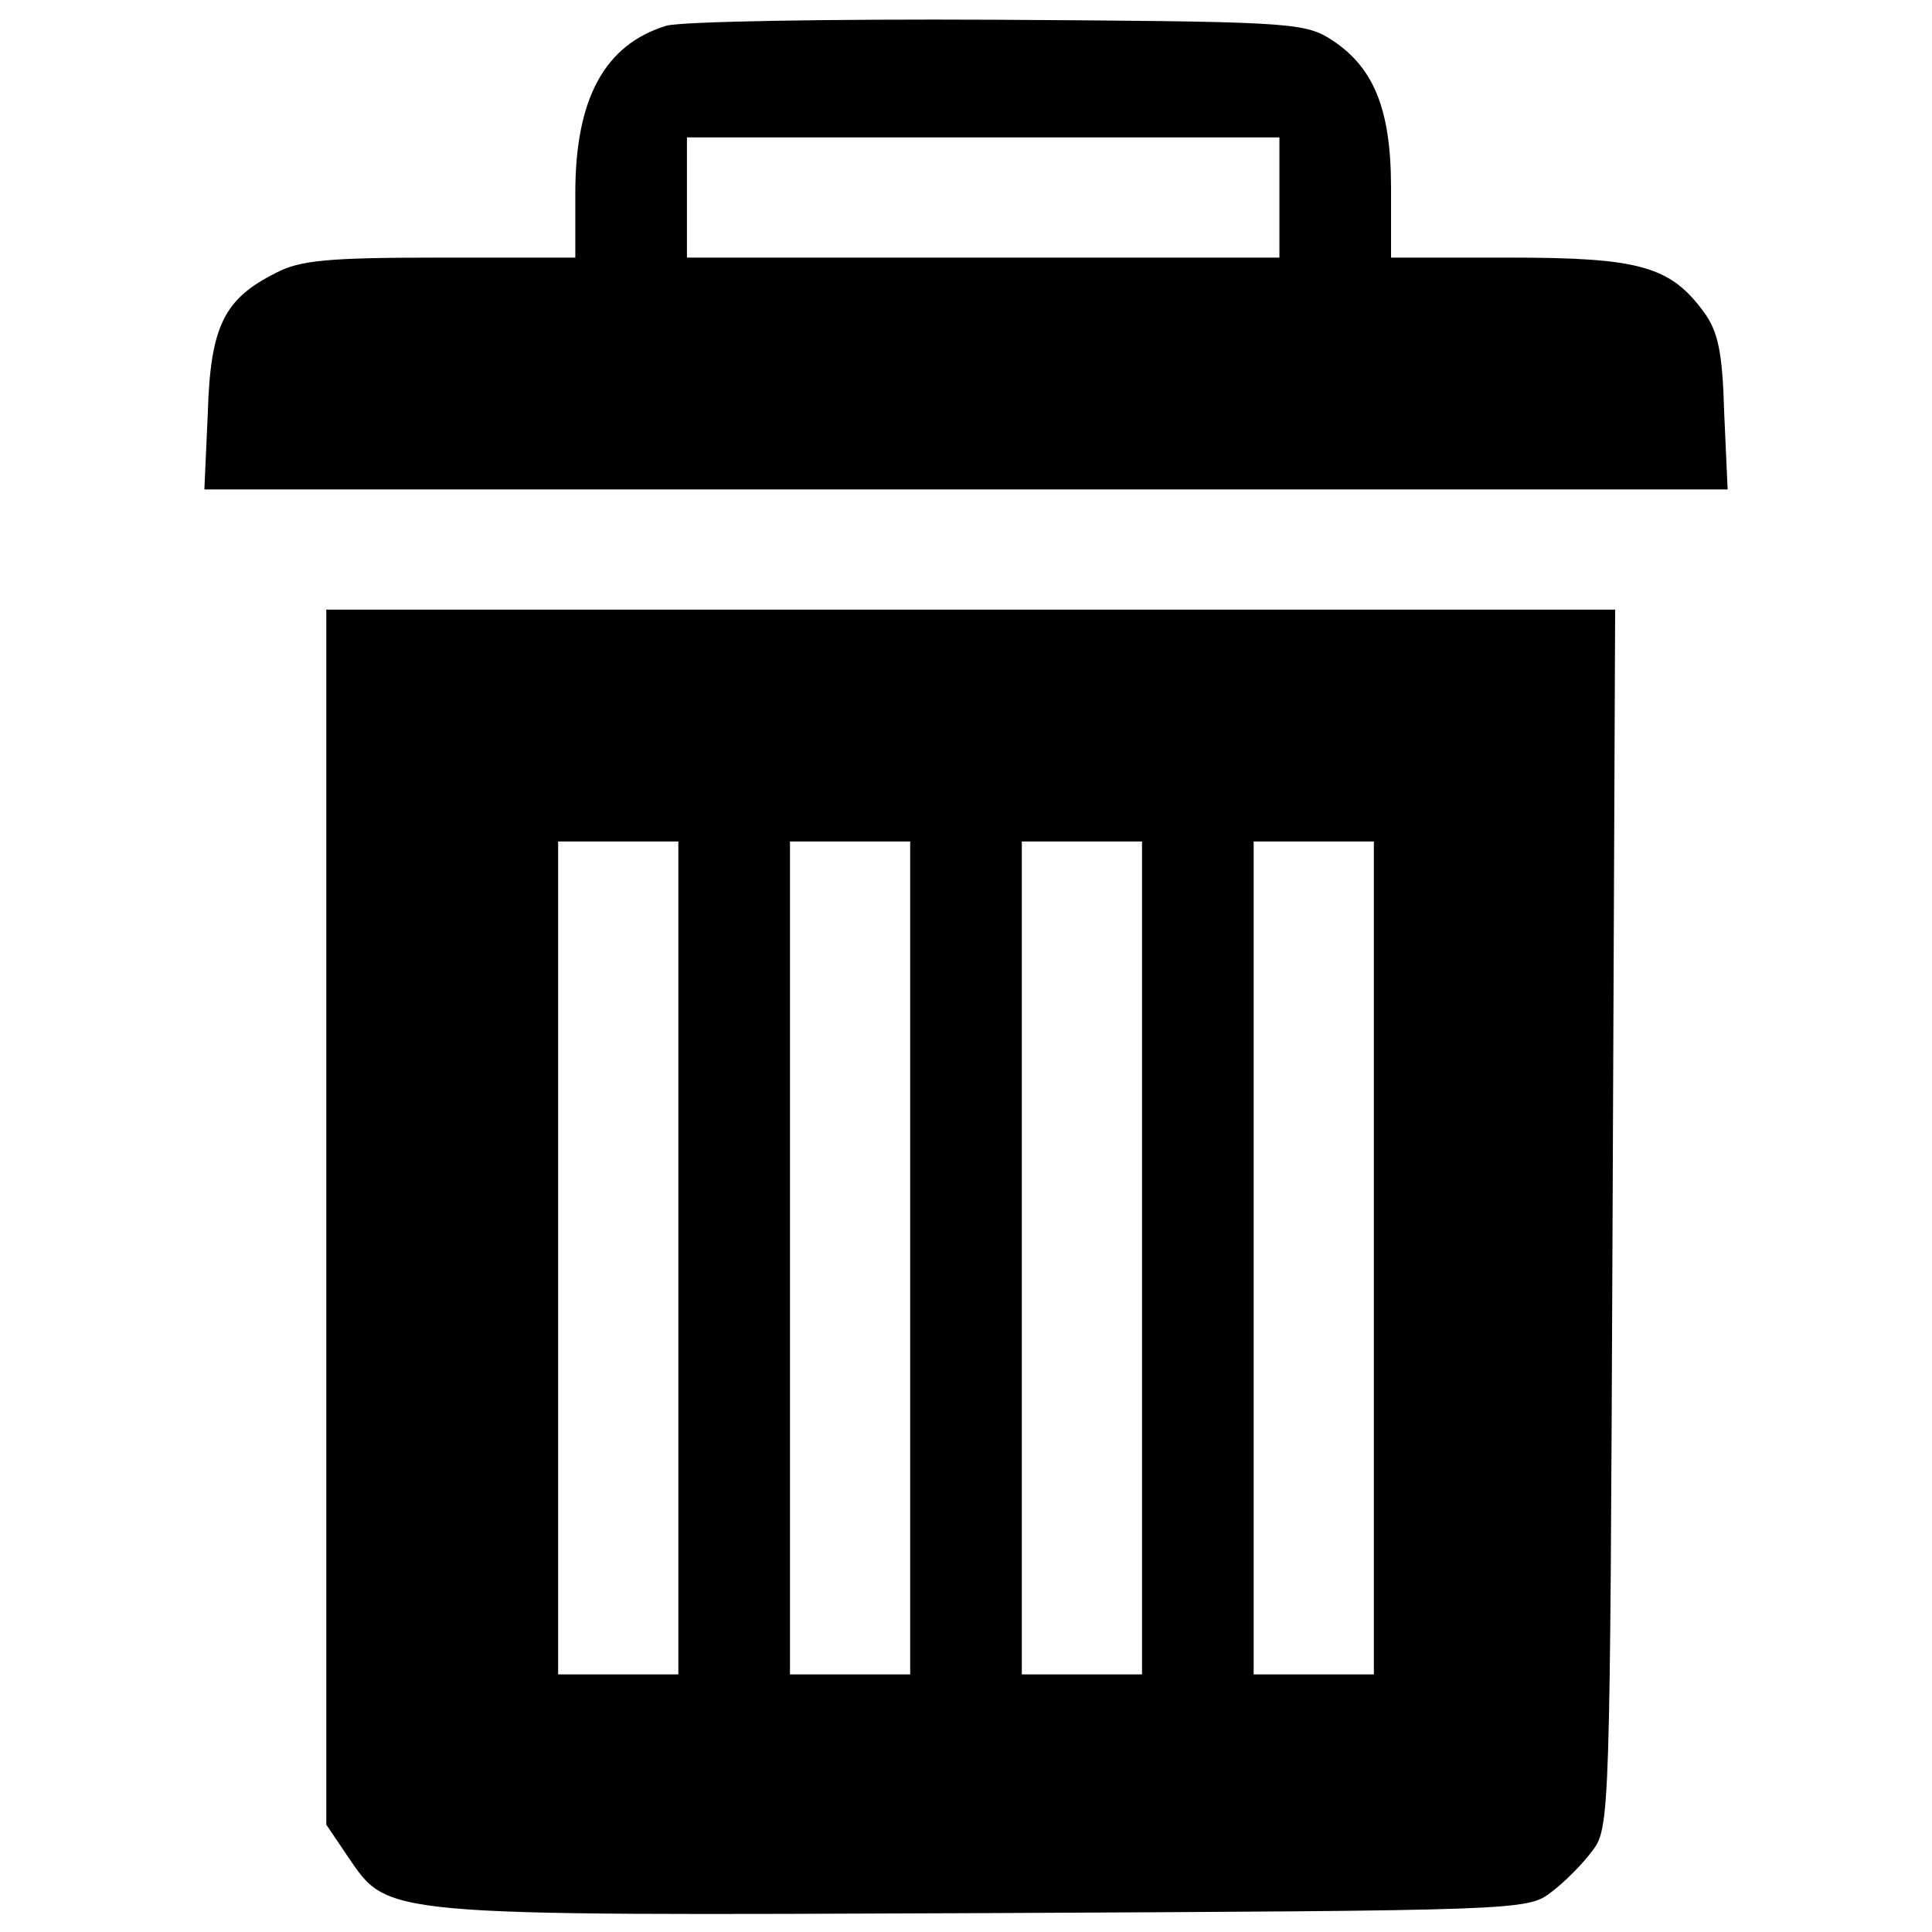
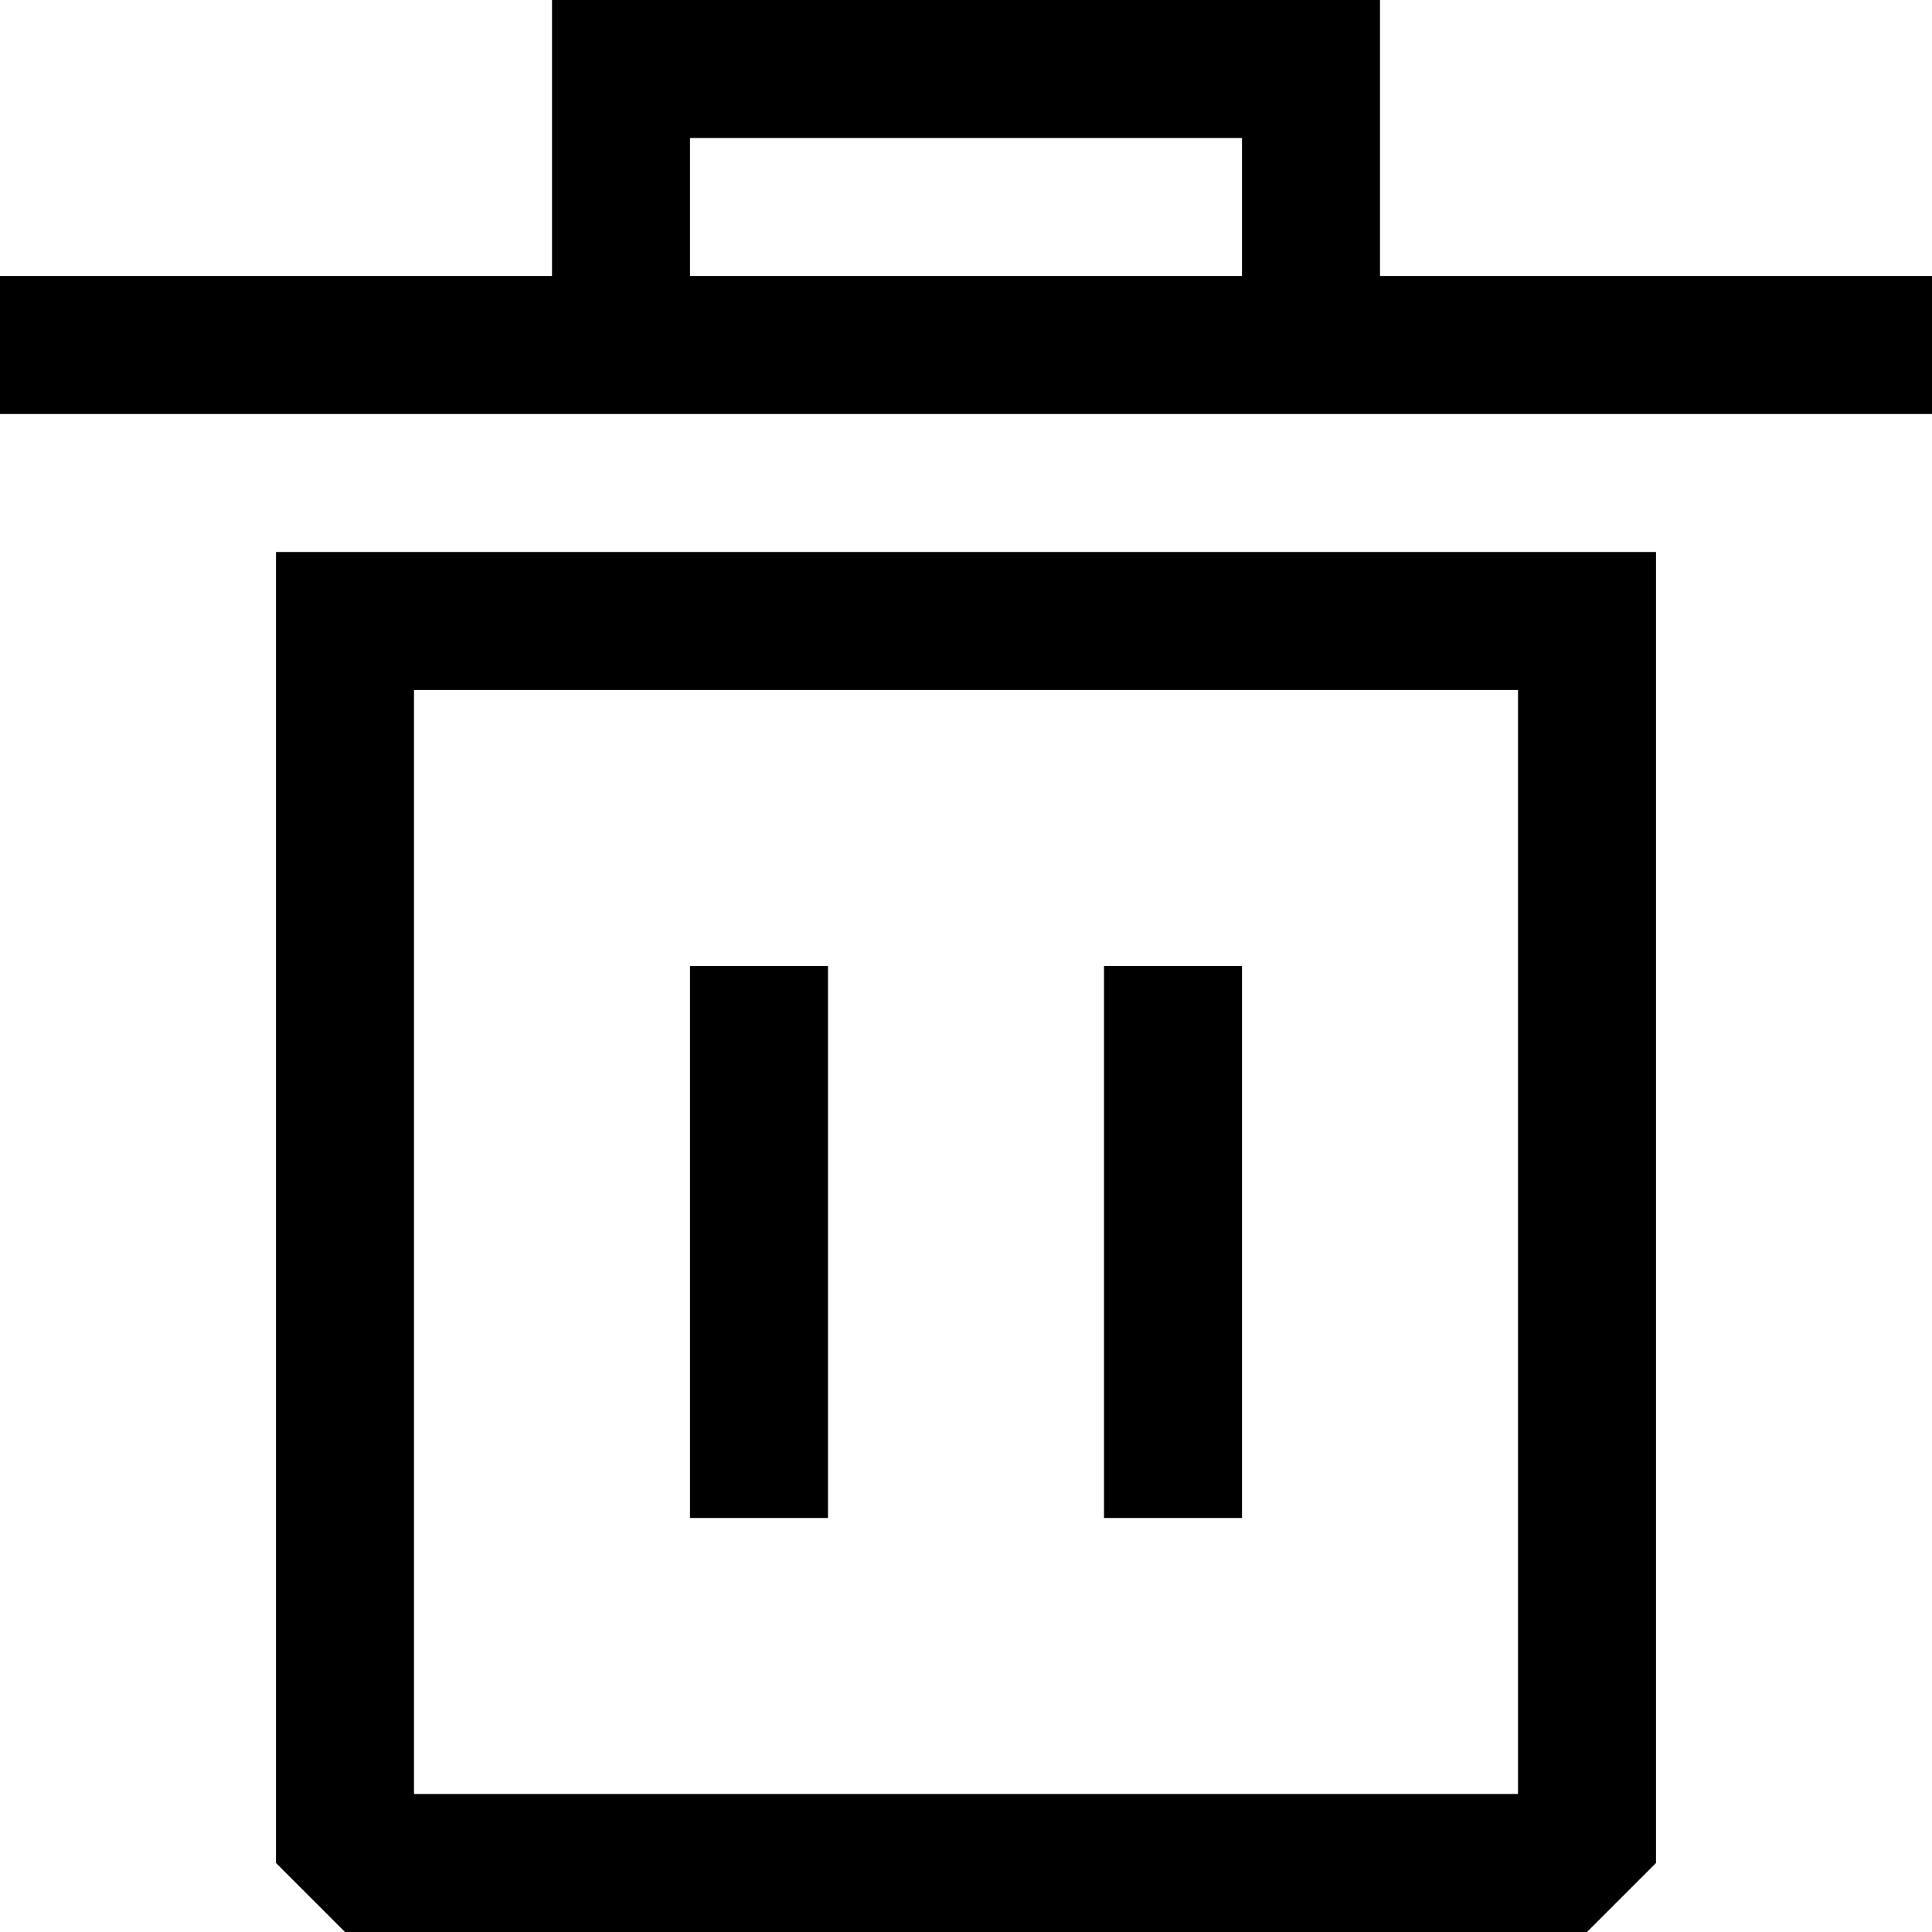
- <svg xmlns="http://www.w3.org/2000/svg" version="1.0" width="225pt" height="225pt" viewBox="0 0 225 225" preserveAspectRatio="xMidYMid meet">
-   <g transform="translate(0,225) scale(0.1,-0.1)" fill="#000000" stroke="none">
-     <path d="M776 2220 c-72 -22 -106 -85 -106 -195 l0 -75 -157 0 c-131 0 -164         -3 -192 -18 -60 -30 -76 -62 -79 -163 l-4 -89 887 0 887 0 -4 89 c-2 71 -7 95         -24 118 -39 53 -75 63 -226 63 l-138 0 0 81 c0 94 -21 143 -73 175 -30 18 -57         19 -387 21 -195 1 -368 -2 -384 -7z m714 -200 l0 -70 -345 0 -345 0 0 70 0 70         345 0 345 0 0 -70z" />
-     <path d="M380 832 l0 -707 25 -37 c48 -70 33 -69 742 -66 620 3 632 3 659 24         15 11 37 33 48 48 21 27 21 38 24 737 l3 709 -751 0 -750 0 0 -708z m410 -47         l0 -485 -70 0 -70 0 0 485 0 485 70 0 70 0 0 -485z m270 0 l0 -485 -70 0 -70         0 0 485 0 485 70 0 70 0 0 -485z m270 0 l0 -485 -70 0 -70 0 0 485 0 485 70 0         70 0 0 -485z m270 0 l0 -485 -70 0 -70 0 0 485 0 485 70 0 70 0 0 -485z" />
+ <svg xmlns="http://www.w3.org/2000/svg" width="14px" height="14px" viewBox="0 0 14 14" version="1.1">
+   <g id="Home" stroke="none" stroke-width="1" fill="none" fill-rule="evenodd">
+     <g id="VSC-icons" transform="translate(-821, -133)" fill="#000000" fill-rule="nonzero">
+       <path d="M833,137 L833,146.5 L832.5,147 L823.5,147 L823,146.5 L823,137 L833,137 Z M832,138 L824,138 L824,146 L832,146 L832,138 Z M827,140 L827,144 L826,144 L826,140 L827,140 Z M830,140 L830,144 L829,144 L829,140 L830,140 Z M831,133 L831,135 L835,135 L835,136 L821,136 L821,135 L825,135 L825,133 L831,133 Z M830,134 L826,134 L826,135 L830,135 L830,134 Z" id="Delete" />
+     </g>
  </g>
</svg>
